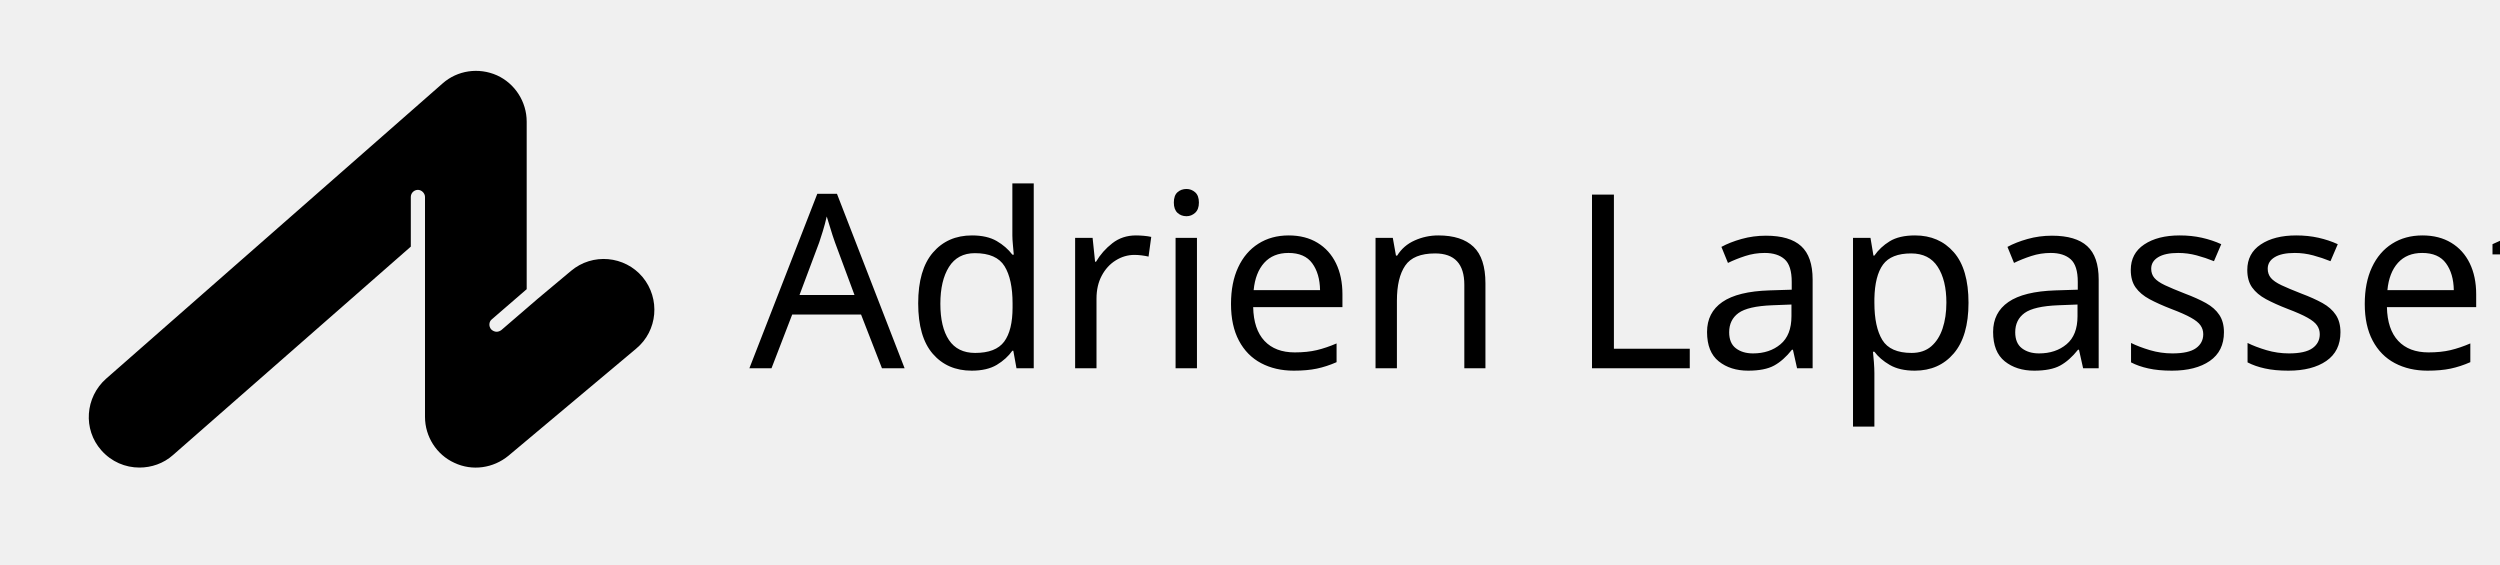
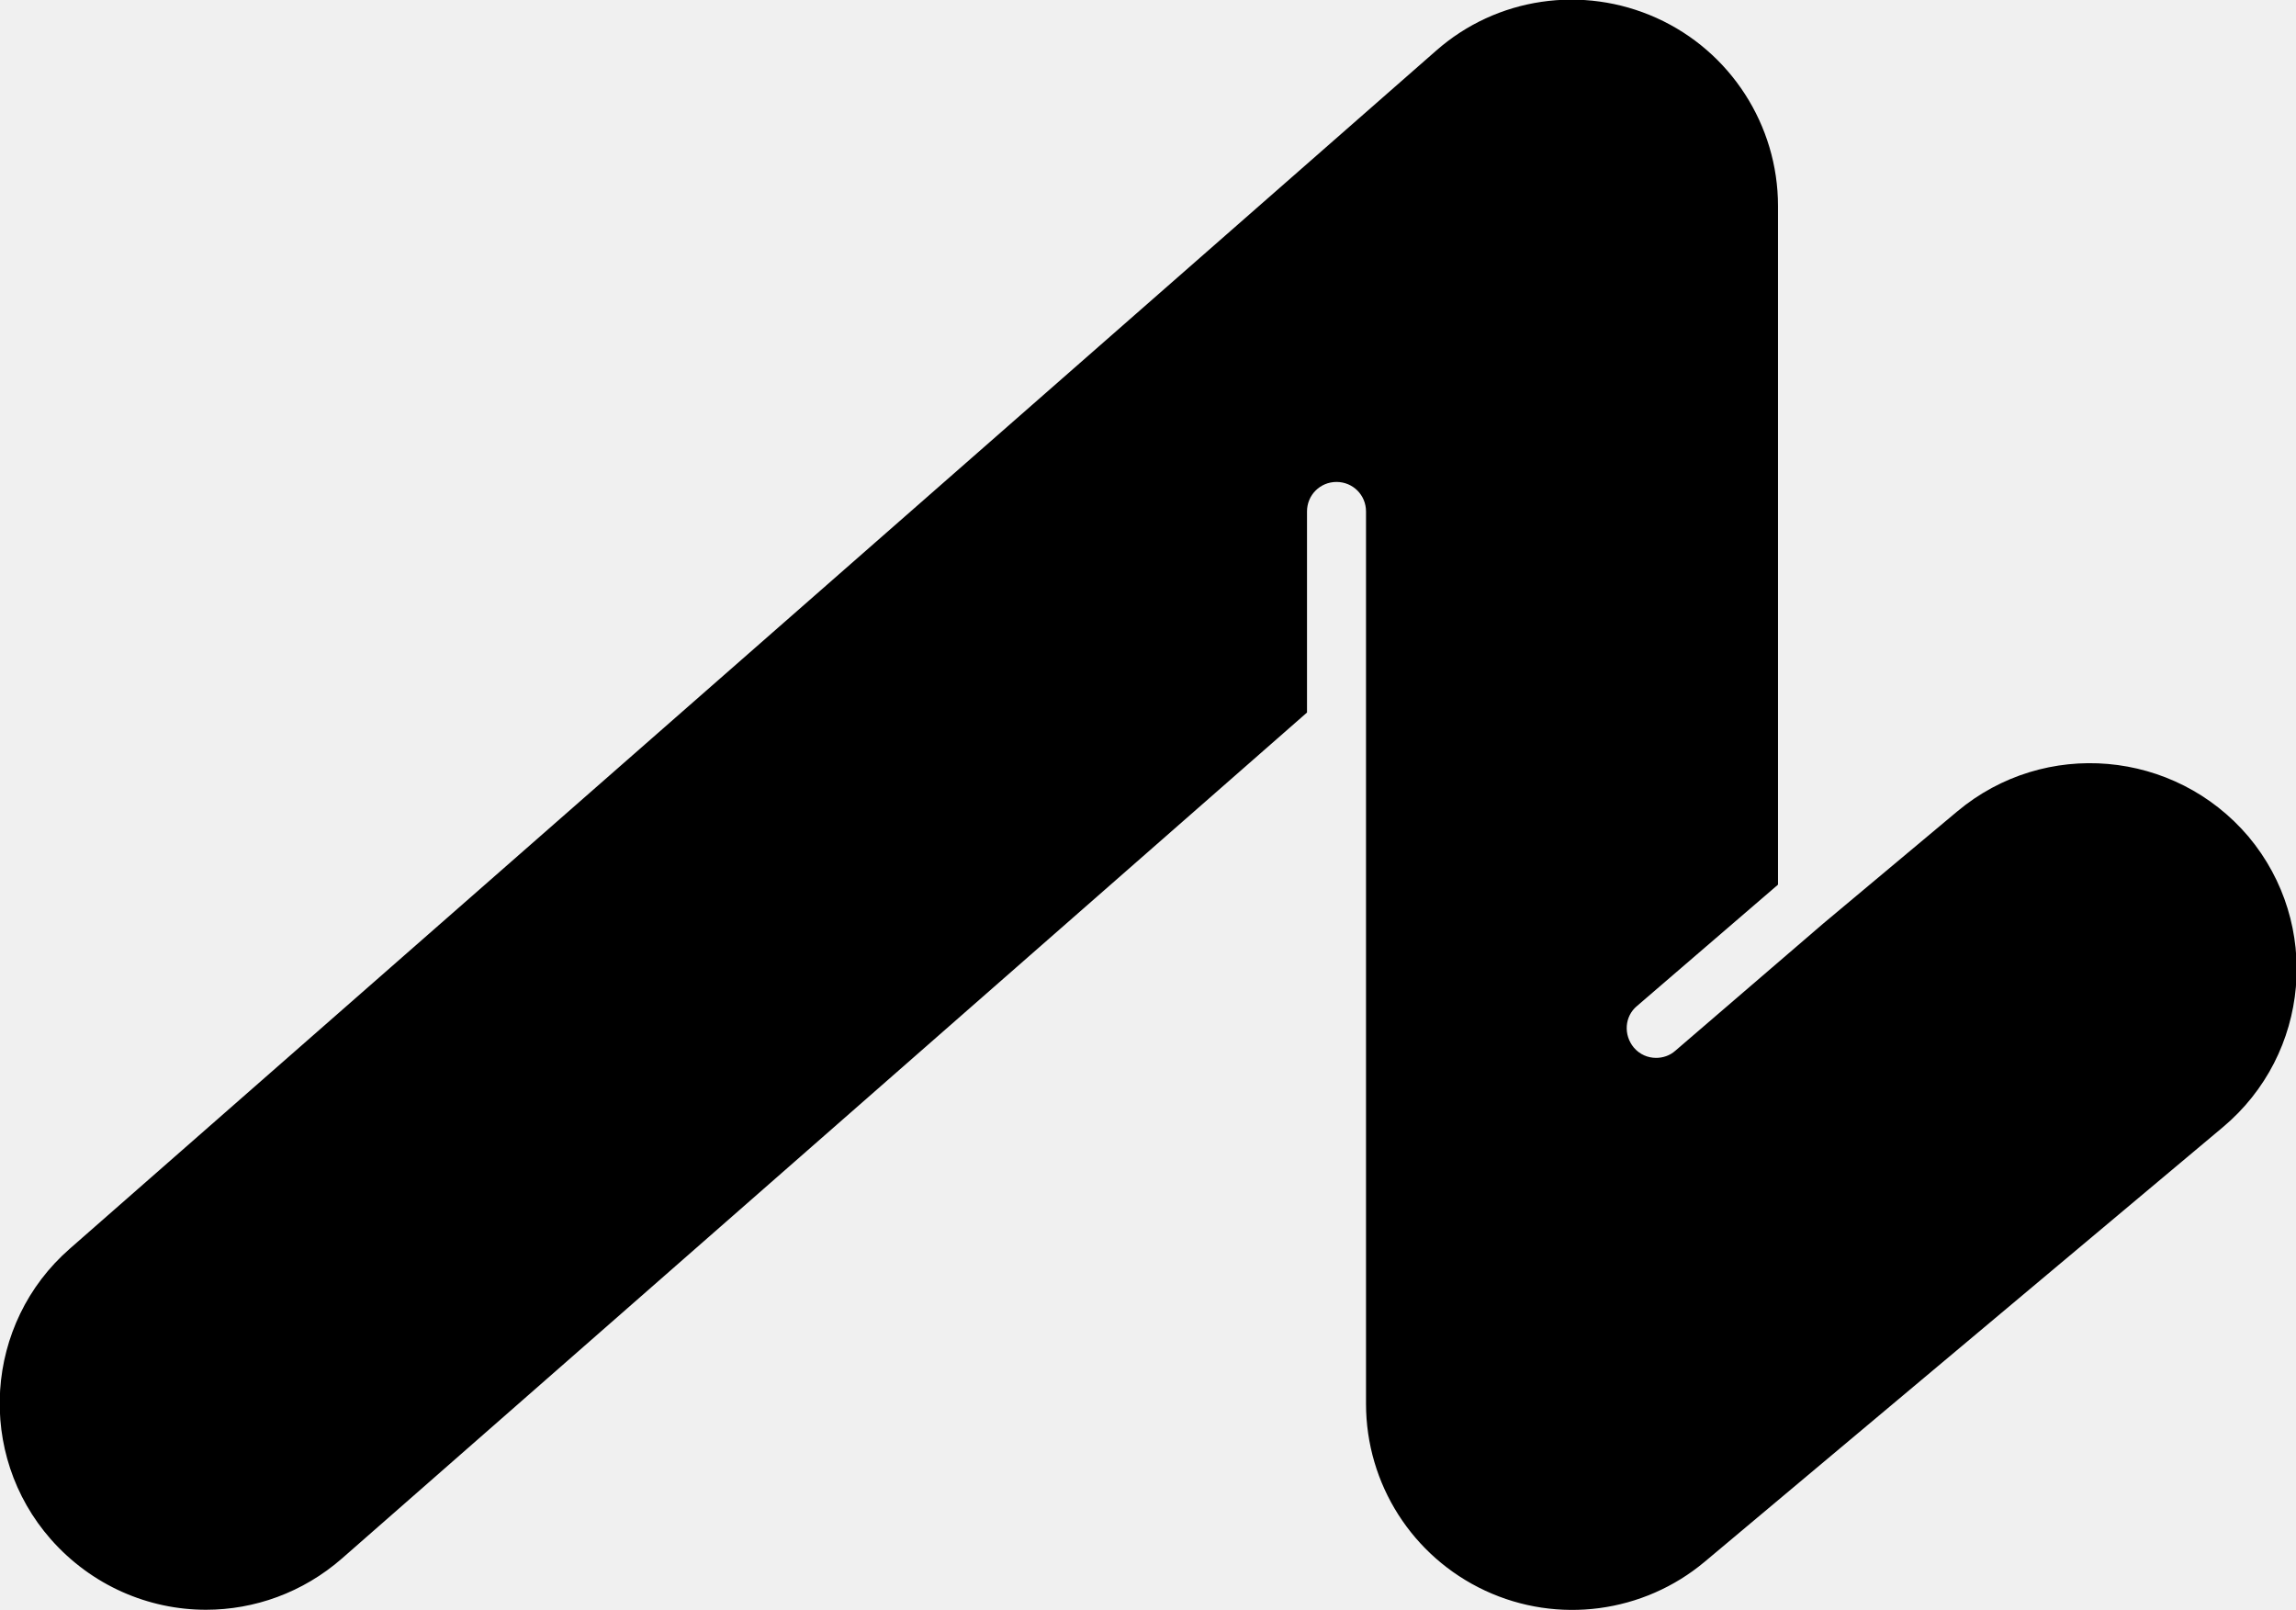
- <svg xmlns="http://www.w3.org/2000/svg" version="1.1" id="Calque_1" x="0px" y="0px" width="740px" height="167px" viewBox="0 0 740 167" style="enable-background:new 0 0 740 167;" xml:space="preserve">
+ <svg xmlns="http://www.w3.org/2000/svg" version="1.1" x="0px" y="0px" width="420.2px" height="294.6px" viewBox="0 0 420.2 294.6" style="enable-background:new 0 0 420.2 294.6;" xml:space="preserve">
  <style type="text/css">
- 	.st0{fill:#FFFFFF;}
- 	.st1{font-family:'RegularSemibold-Regular';}
- 	.st2{font-size:72px;}
+ 	.st0{display:none;}
+ 	.st1{display:inline;}
+ 	.st2{display:inline;fill:#FFFFFF;}
</style>
-   <path id="XMLID_48_" d="M343.7-246.1l-24.5,20.5l-27.1,23.3c-1,0.9-2.3,1.3-3.5,1.3c-1.5,0-3-0.6-4.1-1.9c-1.9-2.3-1.7-5.7,0.6-7.6  l25.8-22.2v-124.2c0-14.8-8.7-28.3-22.2-34.4c-13.5-6.1-29.3-3.8-40.4,6l-250,219.2c-15.7,13.7-17.2,37.6-3.5,53.2  c7.5,8.5,17.9,12.9,28.4,12.9c8.8,0,17.7-3.1,24.9-9.4l176.6-154.8V-301c0-3,2.4-5.4,5.4-5.4s5.4,2.4,5.4,5.4v27.4v135.9  c0,14.7,8.5,28,21.8,34.2c13.3,6.2,29,4.1,40.2-5.3l94.8-79.5c16-13.4,18.1-37.2,4.7-53.2C383.5-257.4,359.7-259.5,343.7-246.1z" />
-   <path id="XMLID_72_" d="M169,80.2l-9.8,8.2l-10.8,9.3c-0.4,0.3-0.9,0.5-1.4,0.5c-0.6,0-1.2-0.3-1.6-0.7c-0.8-0.9-0.7-2.3,0.2-3  l10.3-8.9V36c0-5.9-3.5-11.3-8.8-13.7c-5.4-2.4-11.7-1.5-16.1,2.4l-99.6,87.4c-6.2,5.5-6.9,15-1.4,21.2c3,3.4,7.1,5.1,11.3,5.1  c3.5,0,7.1-1.2,9.9-3.7L121.6,73V58.3c0-1.2,1-2.1,2.1-2.1s2.1,1,2.1,2.1v10.9v54.2c0,5.8,3.4,11.2,8.7,13.6  c5.3,2.5,11.5,1.6,16-2.1l37.8-31.7c6.4-5.3,7.2-14.8,1.9-21.2C184.9,75.7,175.4,74.8,169,80.2z" />
-   <path id="XMLID_47_" d="M-189.7-253.2c-1,0-1.9-0.4-2.6-1.2c-1.3-1.5-1.1-3.7,0.3-4.9l23.2-20.3c1-0.9,2.5-1.1,3.8-0.6  c1.3,0.6,2.1,1.8,2.1,3.2v12.8l3-2.6c1.5-1.2,3.7-1,4.9,0.4c1.2,1.5,1,3.7-0.4,4.9l-8.8,7.4c-1,0.9-2.5,1.1-3.7,0.5  c-1.2-0.6-2-1.8-2-3.2v-12.6l-17.4,15.2C-188.1-253.5-188.9-253.2-189.7-253.2z" />
-   <path id="XMLID_46_" class="st0" d="M-165.1-262.6c-0.1,0-0.3-0.1-0.4-0.2c-0.2-0.2-0.2-0.5,0.1-0.7l33.8-29.1  c0.2-0.2,0.5-0.2,0.7,0.1c0.2,0.2,0.2,0.5-0.1,0.7l-33.8,29.1C-164.9-262.6-165-262.6-165.1-262.6z" />
-   <path id="XMLID_45_" class="st0" d="M-170.5-241.1c-0.3,0-0.5-0.2-0.5-0.5v-30.3c0-0.3,0.2-0.5,0.5-0.5s0.5,0.2,0.5,0.5v30.3  C-170-241.3-170.3-241.1-170.5-241.1z" />
-   <text id="XMLID_109_" transform="matrix(1 0 0 1 221.8224 108.9985)" class="st1 st2">Adrien Lapasset</text>
+   <g id="Calque_1">
+     <path id="XMLID_48_" d="M358.2,148.5L333.7,169l-27.1,23.3c-1,0.9-2.3,1.3-3.5,1.3c-1.5,0-3-0.6-4.1-1.9c-1.9-2.3-1.7-5.7,0.6-7.6   l25.8-22.2V37.7c0-14.8-8.7-28.3-22.2-34.4c-13.5-6.1-29.3-3.8-40.4,6l-250,219.2c-15.7,13.7-17.2,37.6-3.5,53.2   c7.5,8.5,17.9,12.9,28.4,12.9c8.8,0,17.7-3.1,24.9-9.4l176.6-154.8V93.6c0-3,2.4-5.4,5.4-5.4s5.4,2.4,5.4,5.4V121v135.9   c0,14.7,8.5,28,21.8,34.2c13.3,6.2,29,4.1,40.2-5.3l94.8-79.5c16-13.4,18.1-37.2,4.7-53.2C398,137.2,374.2,135.1,358.2,148.5z" />
+   </g>
+   <g id="Calque_2" class="st0">
+     <path id="XMLID_72_" class="st1" d="M183.5,474.8l-9.8,8.2l-10.8,9.3c-0.4,0.3-0.9,0.5-1.4,0.5c-0.6,0-1.2-0.3-1.6-0.7   c-0.8-0.9-0.7-2.3,0.2-3l10.3-8.9v-49.5c0-5.9-3.5-11.3-8.8-13.7c-5.4-2.4-11.7-1.5-16.1,2.4l-99.6,87.4c-6.2,5.5-6.9,15-1.4,21.2   c3,3.4,7.1,5.1,11.3,5.1c3.5,0,7.1-1.2,9.9-3.7l70.4-61.7v-14.7c0-1.2,1-2.1,2.1-2.1c1.2,0,2.1,1,2.1,2.1v10.9V518   c0,5.8,3.4,11.2,8.7,13.6c5.3,2.5,11.5,1.6,16-2.1l37.8-31.7c6.4-5.3,7.2-14.8,1.9-21.2C199.4,470.3,189.9,469.5,183.5,474.8z" />
+     <path id="XMLID_47_" class="st1" d="M-175.3,141.4c-1,0-1.9-0.4-2.6-1.2c-1.3-1.5-1.1-3.7,0.3-4.9l23.2-20.3c1-0.9,2.5-1.1,3.8-0.6   c1.3,0.6,2.1,1.8,2.1,3.2v12.8l3-2.6c1.5-1.2,3.7-1,4.9,0.4c1.2,1.5,1,3.7-0.4,4.9l-8.8,7.4c-1,0.9-2.5,1.1-3.7,0.5   c-1.2-0.6-2-1.8-2-3.2v-12.6l-17.4,15.2C-173.6,141.1-174.4,141.4-175.3,141.4z" />
+     <path id="XMLID_46_" class="st2" d="M-150.6,132.1c-0.1,0-0.3-0.1-0.4-0.2c-0.2-0.2-0.2-0.5,0.1-0.7l33.8-29.1   c0.2-0.2,0.5-0.2,0.7,0.1c0.2,0.2,0.2,0.5-0.1,0.7l-33.8,29.1C-150.4,132-150.5,132.1-150.6,132.1z" />
+     <path id="XMLID_45_" class="st2" d="M-156.1,153.6c-0.3,0-0.5-0.2-0.5-0.5v-30.3c0-0.3,0.2-0.5,0.5-0.5s0.5,0.2,0.5,0.5v30.3   C-155.6,153.4-155.8,153.6-156.1,153.6z" />
+     <text id="XMLID_109_" transform="matrix(1 0 0 1 236.2974 503.6272)" class="st1" style="font-family:'RegularSemibold-Regular'; font-size:72px;">Adrien Lapasset</text>
+   </g>
</svg>
